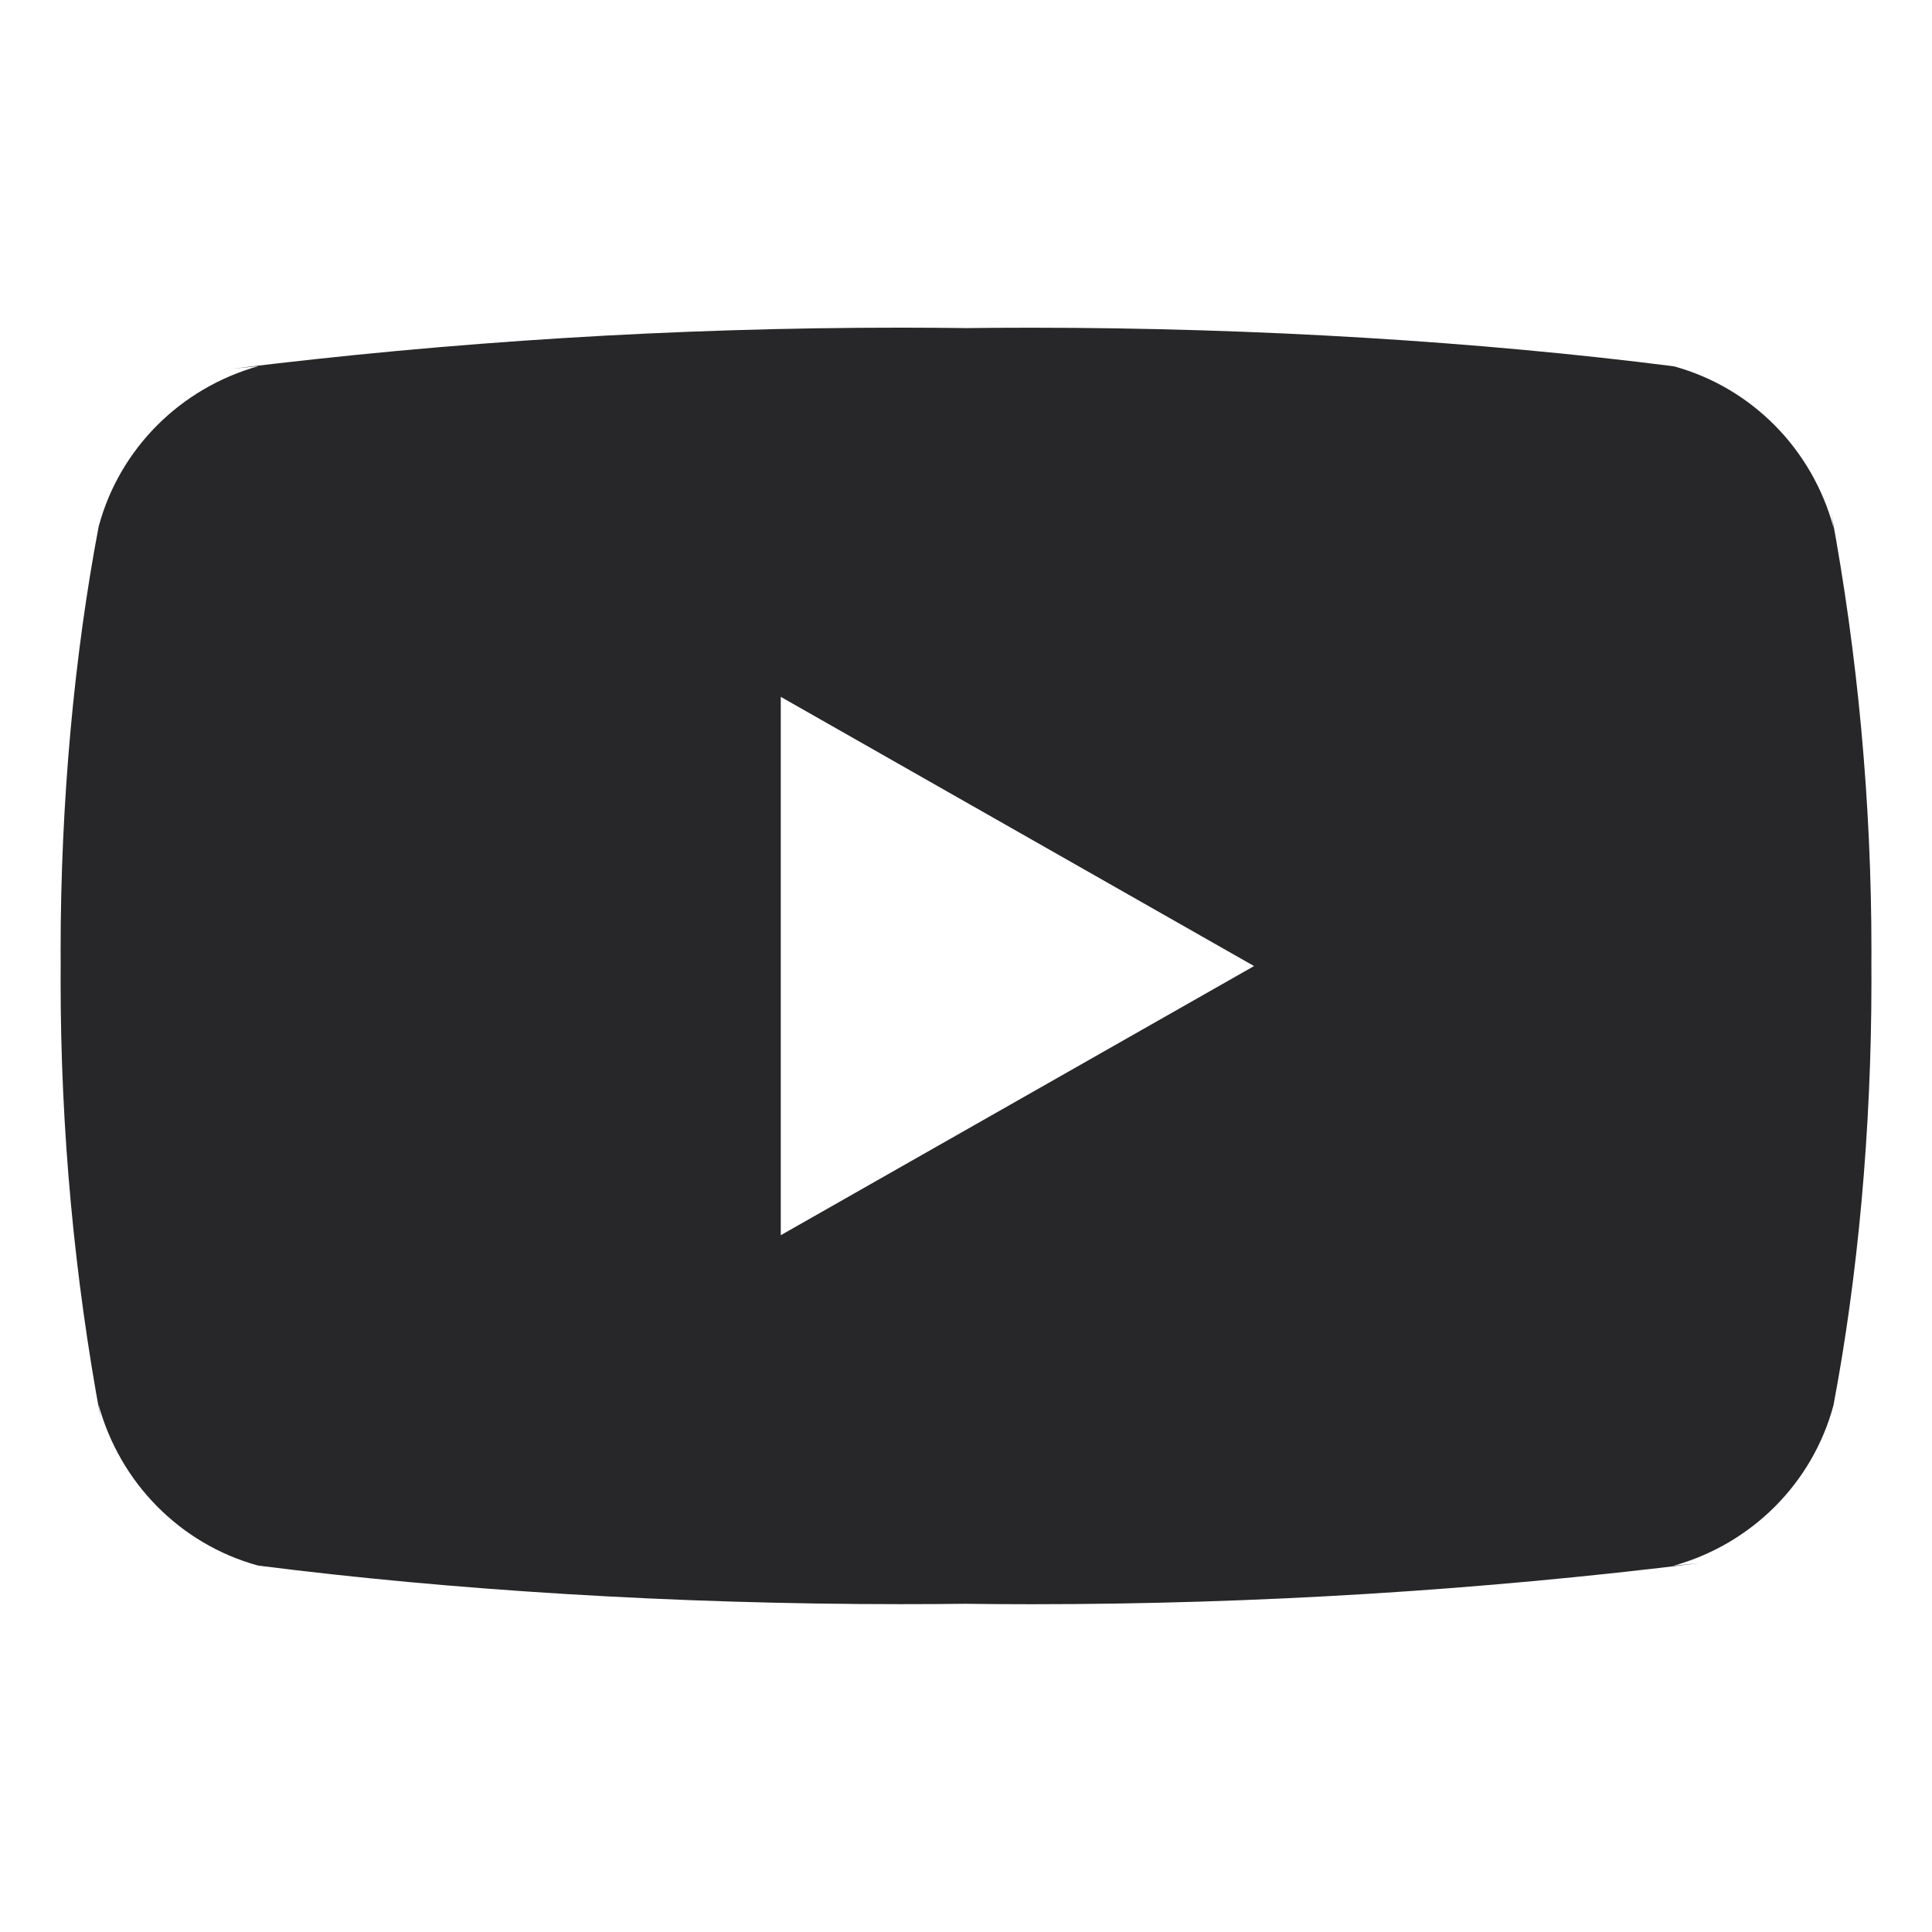
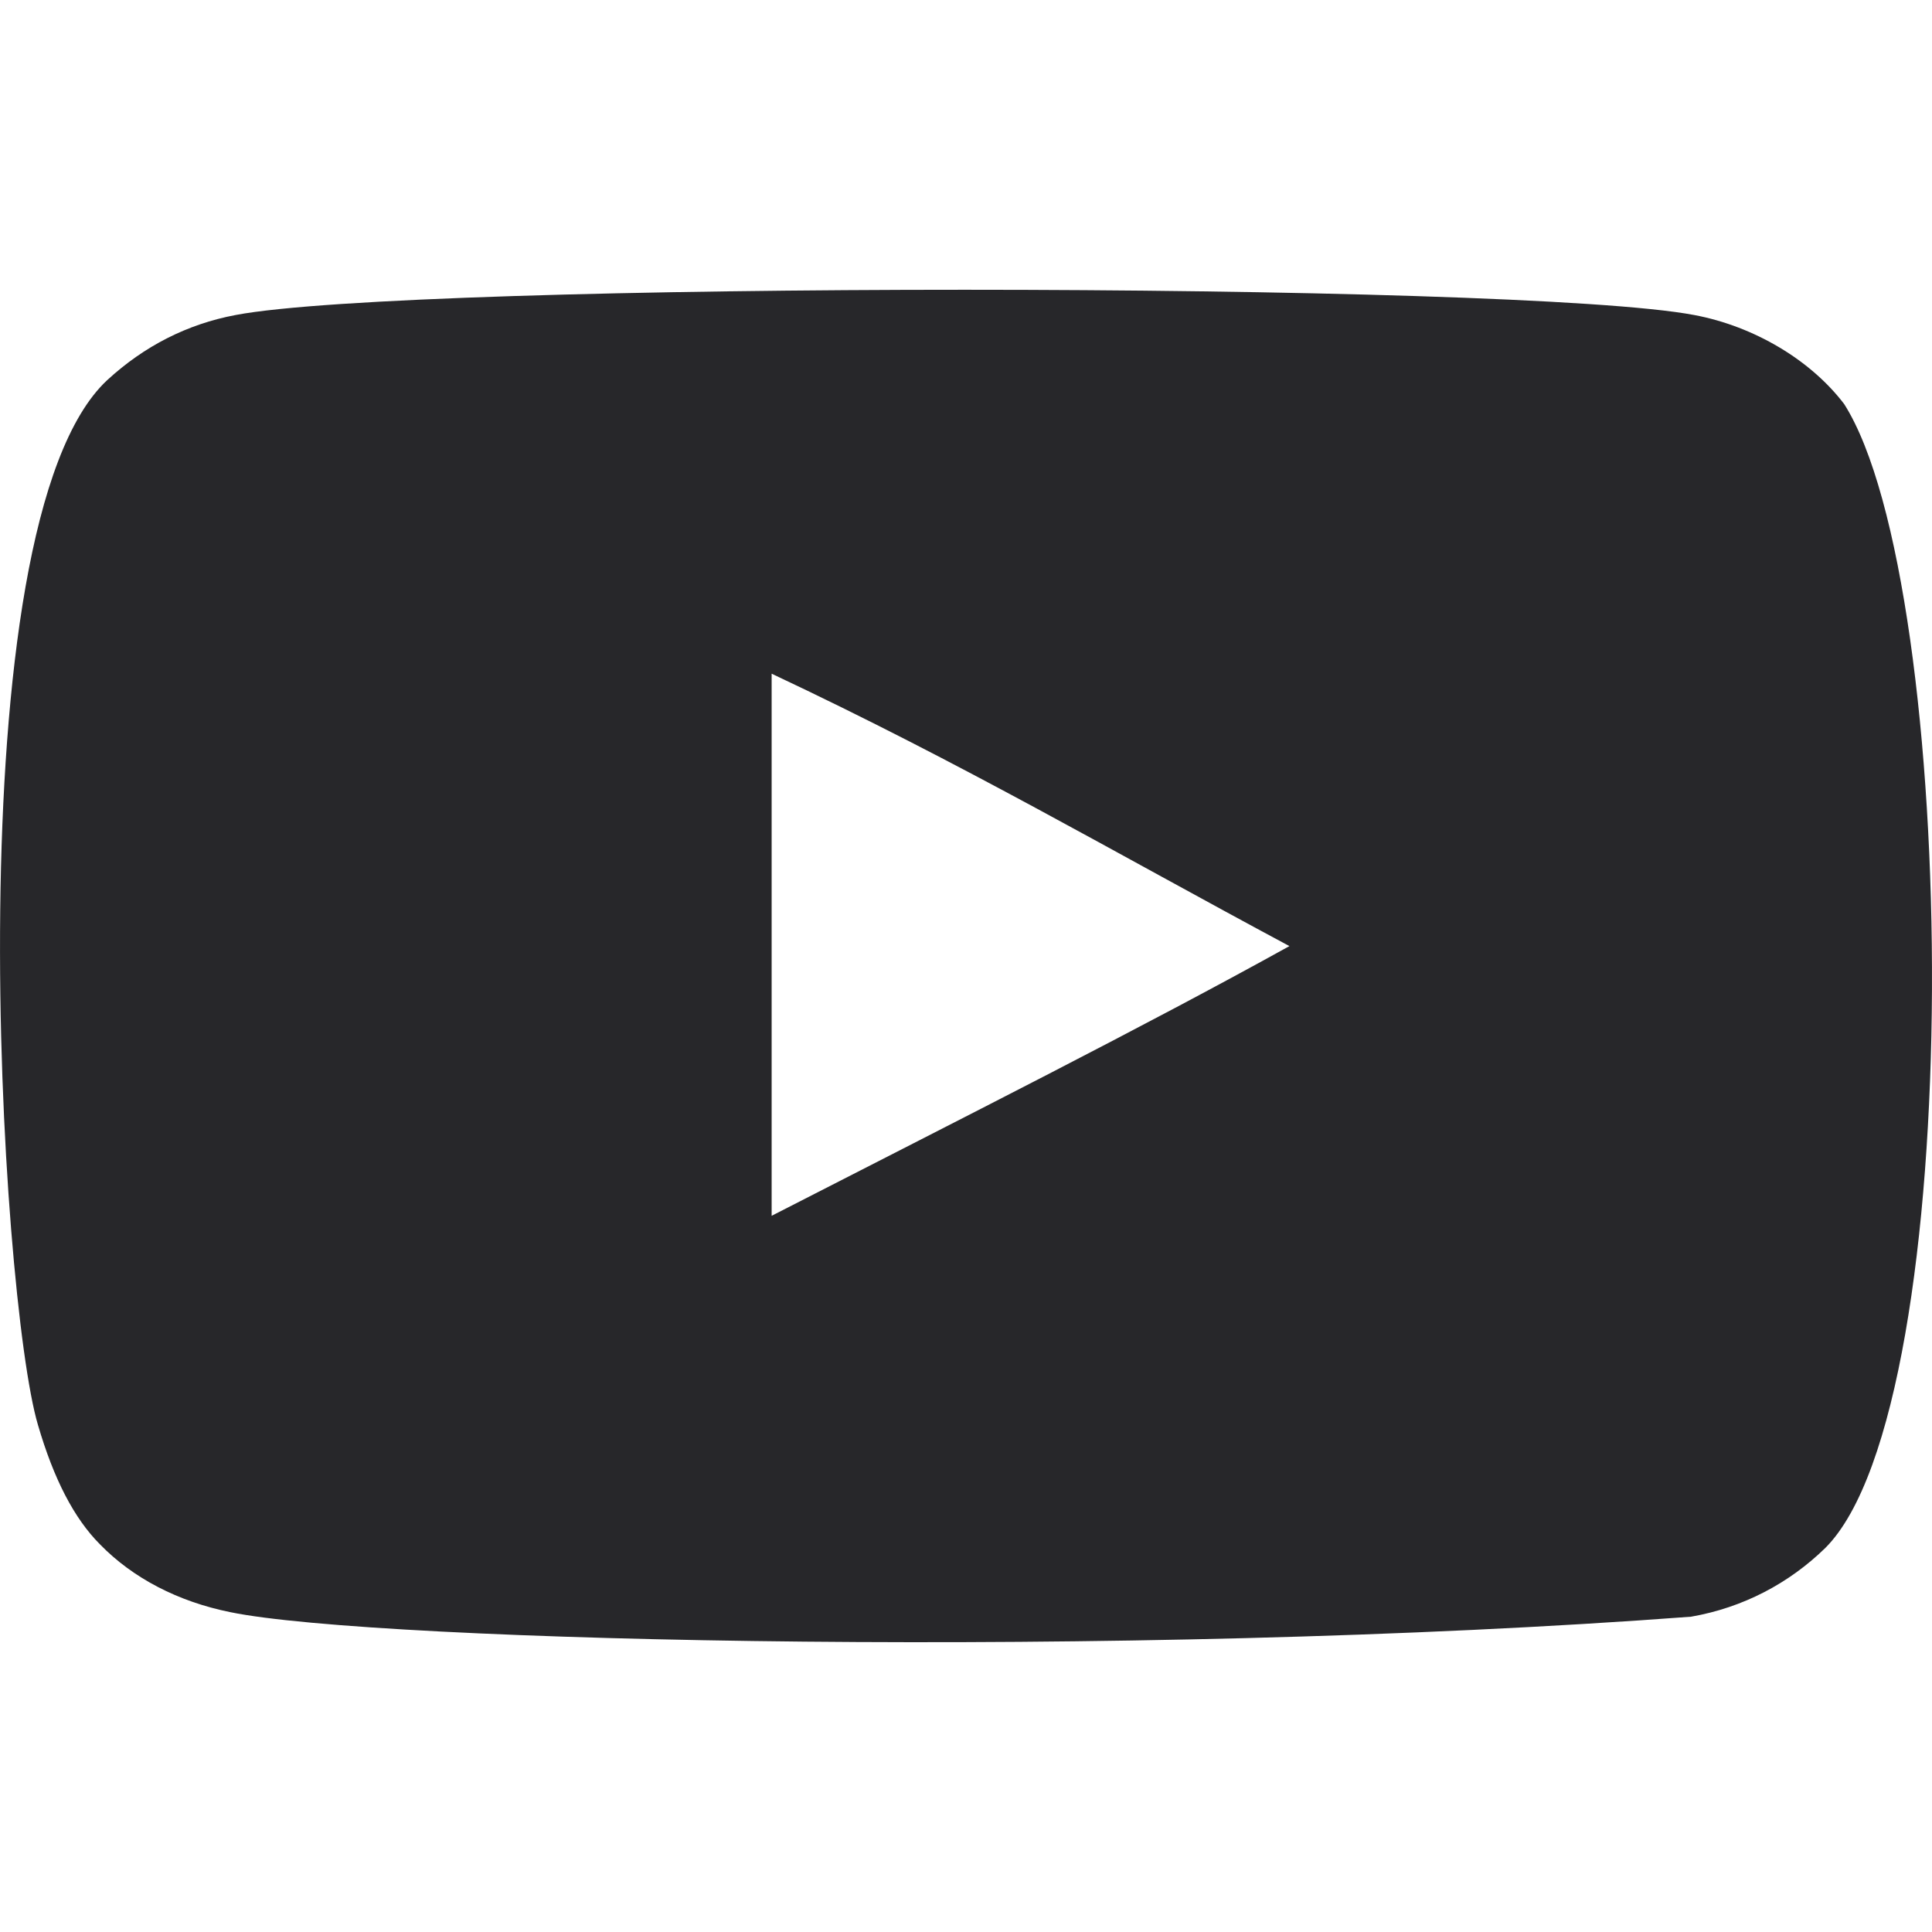
- <svg xmlns="http://www.w3.org/2000/svg" fill="#27272a" viewBox="0 0 32 32" version="1.1">
+ <svg xmlns="http://www.w3.org/2000/svg" viewBox="0 -3 20 20" version="1.1" fill="#000000">
  <g id="SVGRepo_bgCarrier" stroke-width="0" />
  <g id="SVGRepo_tracerCarrier" stroke-linecap="round" stroke-linejoin="round" />
  <g id="SVGRepo_iconCarrier">
-     <path d="M12.932 20.459v-8.917l7.839 4.459zM30.368 8.735c-0.354-1.301-1.354-2.307-2.625-2.663l-0.027-0.006c-3.193-0.406-6.886-0.638-10.634-0.638-0.381 0-0.761 0.002-1.14 0.007l0.058-0.001c-0.322-0.004-0.701-0.007-1.082-0.007-3.748 0-7.443 0.232-11.070 0.681l0.434-0.044c-1.297 0.363-2.297 1.368-2.644 2.643l-0.006 0.026c-0.4 2.109-0.628 4.536-0.628 7.016 0 0.088 0 0.176 0.001 0.263l-0-0.014c-0 0.074-0.001 0.162-0.001 0.25 0 2.48 0.229 4.906 0.666 7.259l-0.038-0.244c0.354 1.301 1.354 2.307 2.625 2.663l0.027 0.006c3.193 0.406 6.886 0.638 10.634 0.638 0.38 0 0.76-0.002 1.14-0.007l-0.058 0.001c0.322 0.004 0.702 0.007 1.082 0.007 3.749 0 7.443-0.232 11.070-0.681l-0.434 0.044c1.298-0.362 2.298-1.368 2.646-2.643l0.006-0.026c0.399-2.109 0.627-4.536 0.627-7.015 0-0.088-0-0.176-0.001-0.263l0 0.013c0-0.074 0.001-0.162 0.001-0.25 0-2.48-0.229-4.906-0.666-7.259l0.038 0.244z" />
+     <defs> </defs>
+     <g id="Page-1" stroke="none" stroke-width="1" fill="none" fill-rule="evenodd">
+       <g id="Dribbble-Light-Preview" transform="translate(-300, -7442)" fill="#27272a">
+         <g id="icons" transform="translate(56, 160)">
+           <path d="M251.988,7291.586 L251.988,7285.974 C253.981,7286.912 255.524,7287.817 257.348,7288.794 C255.843,7289.628 253.981,7290.565 251.988,7291.586 M263.091,7283.183 C262.747,7282.73 262.162,7282.378 261.538,7282.261 C259.705,7281.913 248.271,7281.912 246.439,7282.261 C245.939,7282.355 245.494,7282.582 245.111,7282.934 C243.5,7284.429 244.005,7292.452 244.393,7293.751 C244.557,7294.313 244.768,7294.719 245.034,7294.986 C245.376,7295.338 245.845,7295.58 246.384,7295.689 C247.893,7296.001 255.668,7296.175 261.506,7295.736 C262.044,7295.642 262.52,7295.391 262.896,7295.024 C264.386,7293.535 264.284,7285.062 263.091,7283.183" id="youtube-[#27272a]"> </path>
+         </g>
+       </g>
+     </g>
  </g>
</svg>
